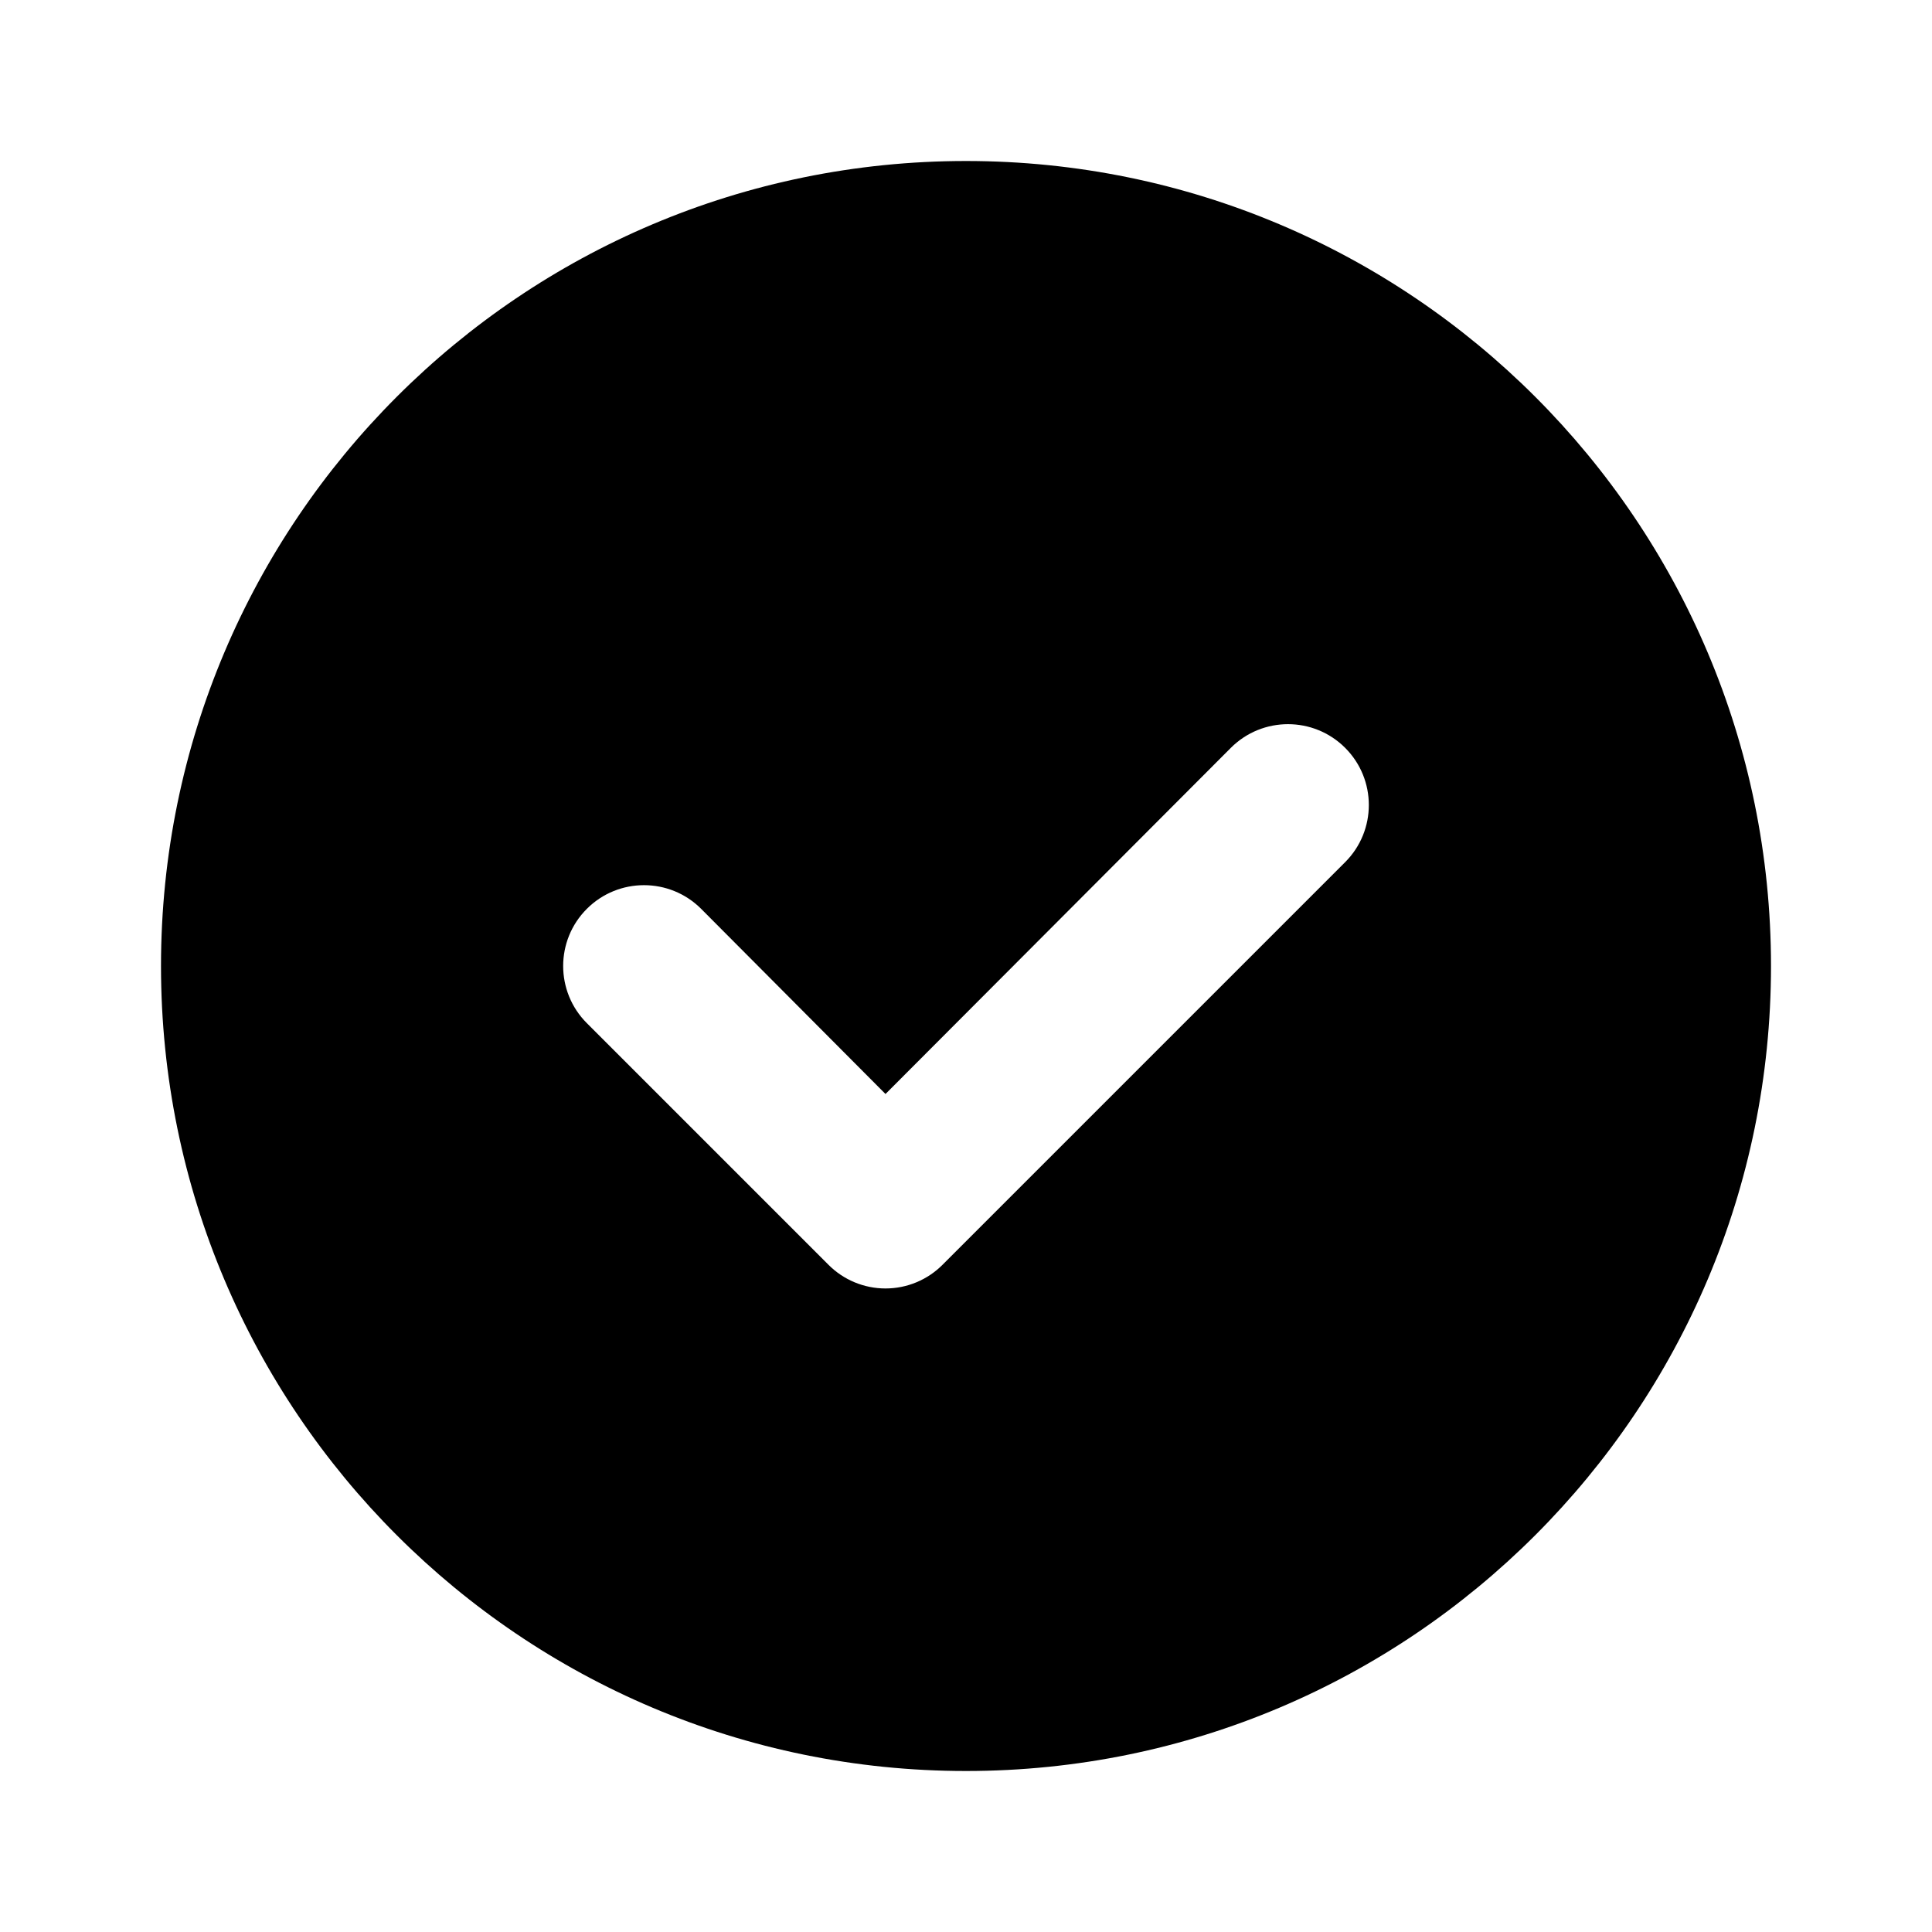
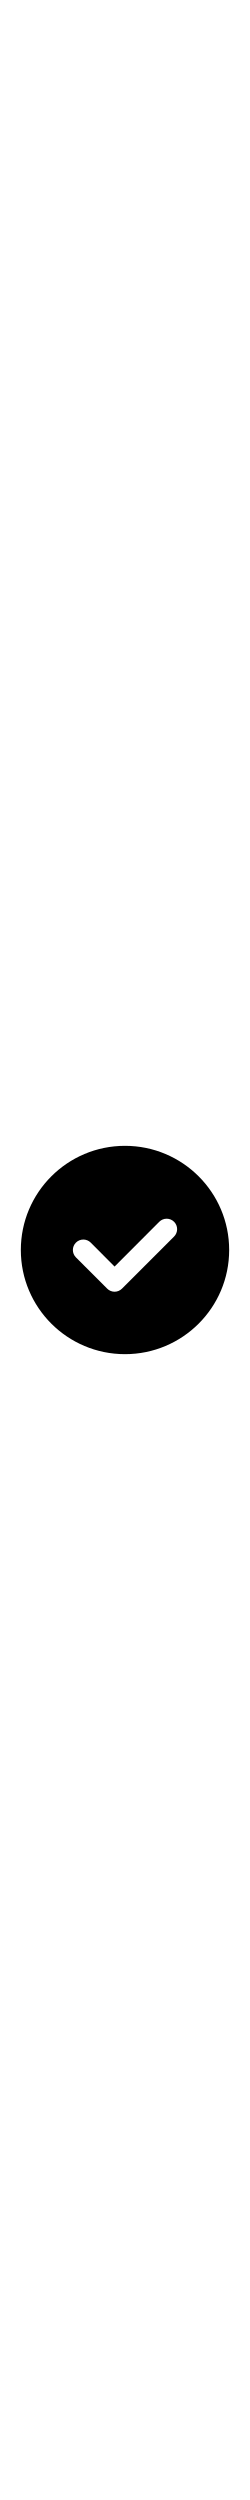
- <svg xmlns="http://www.w3.org/2000/svg" fill="#000000" width="800px" height="800px" viewBox="0 0 24 24" id="check-circle" class="icon glyph">
+ <svg xmlns="http://www.w3.org/2000/svg" fill="#000000" width="800px" height="8000px" viewBox="0 0 24 24" id="check-circle" class="icon glyph">
  <g id="SVGRepo_bgCarrier" stroke-width="0" />
  <g id="SVGRepo_tracerCarrier" stroke-linecap="round" stroke-linejoin="round" />
  <g id="SVGRepo_iconCarrier">
    <path d="M12,2A10,10,0,1,0,22,12,10,10,0,0,0,12,2Zm4.71,8.71-5,5a1,1,0,0,1-1.42,0l-3-3a1,1,0,1,1,1.42-1.42L11,13.59l4.29-4.3a1,1,0,0,1,1.42,1.42Z" />
  </g>
</svg>
